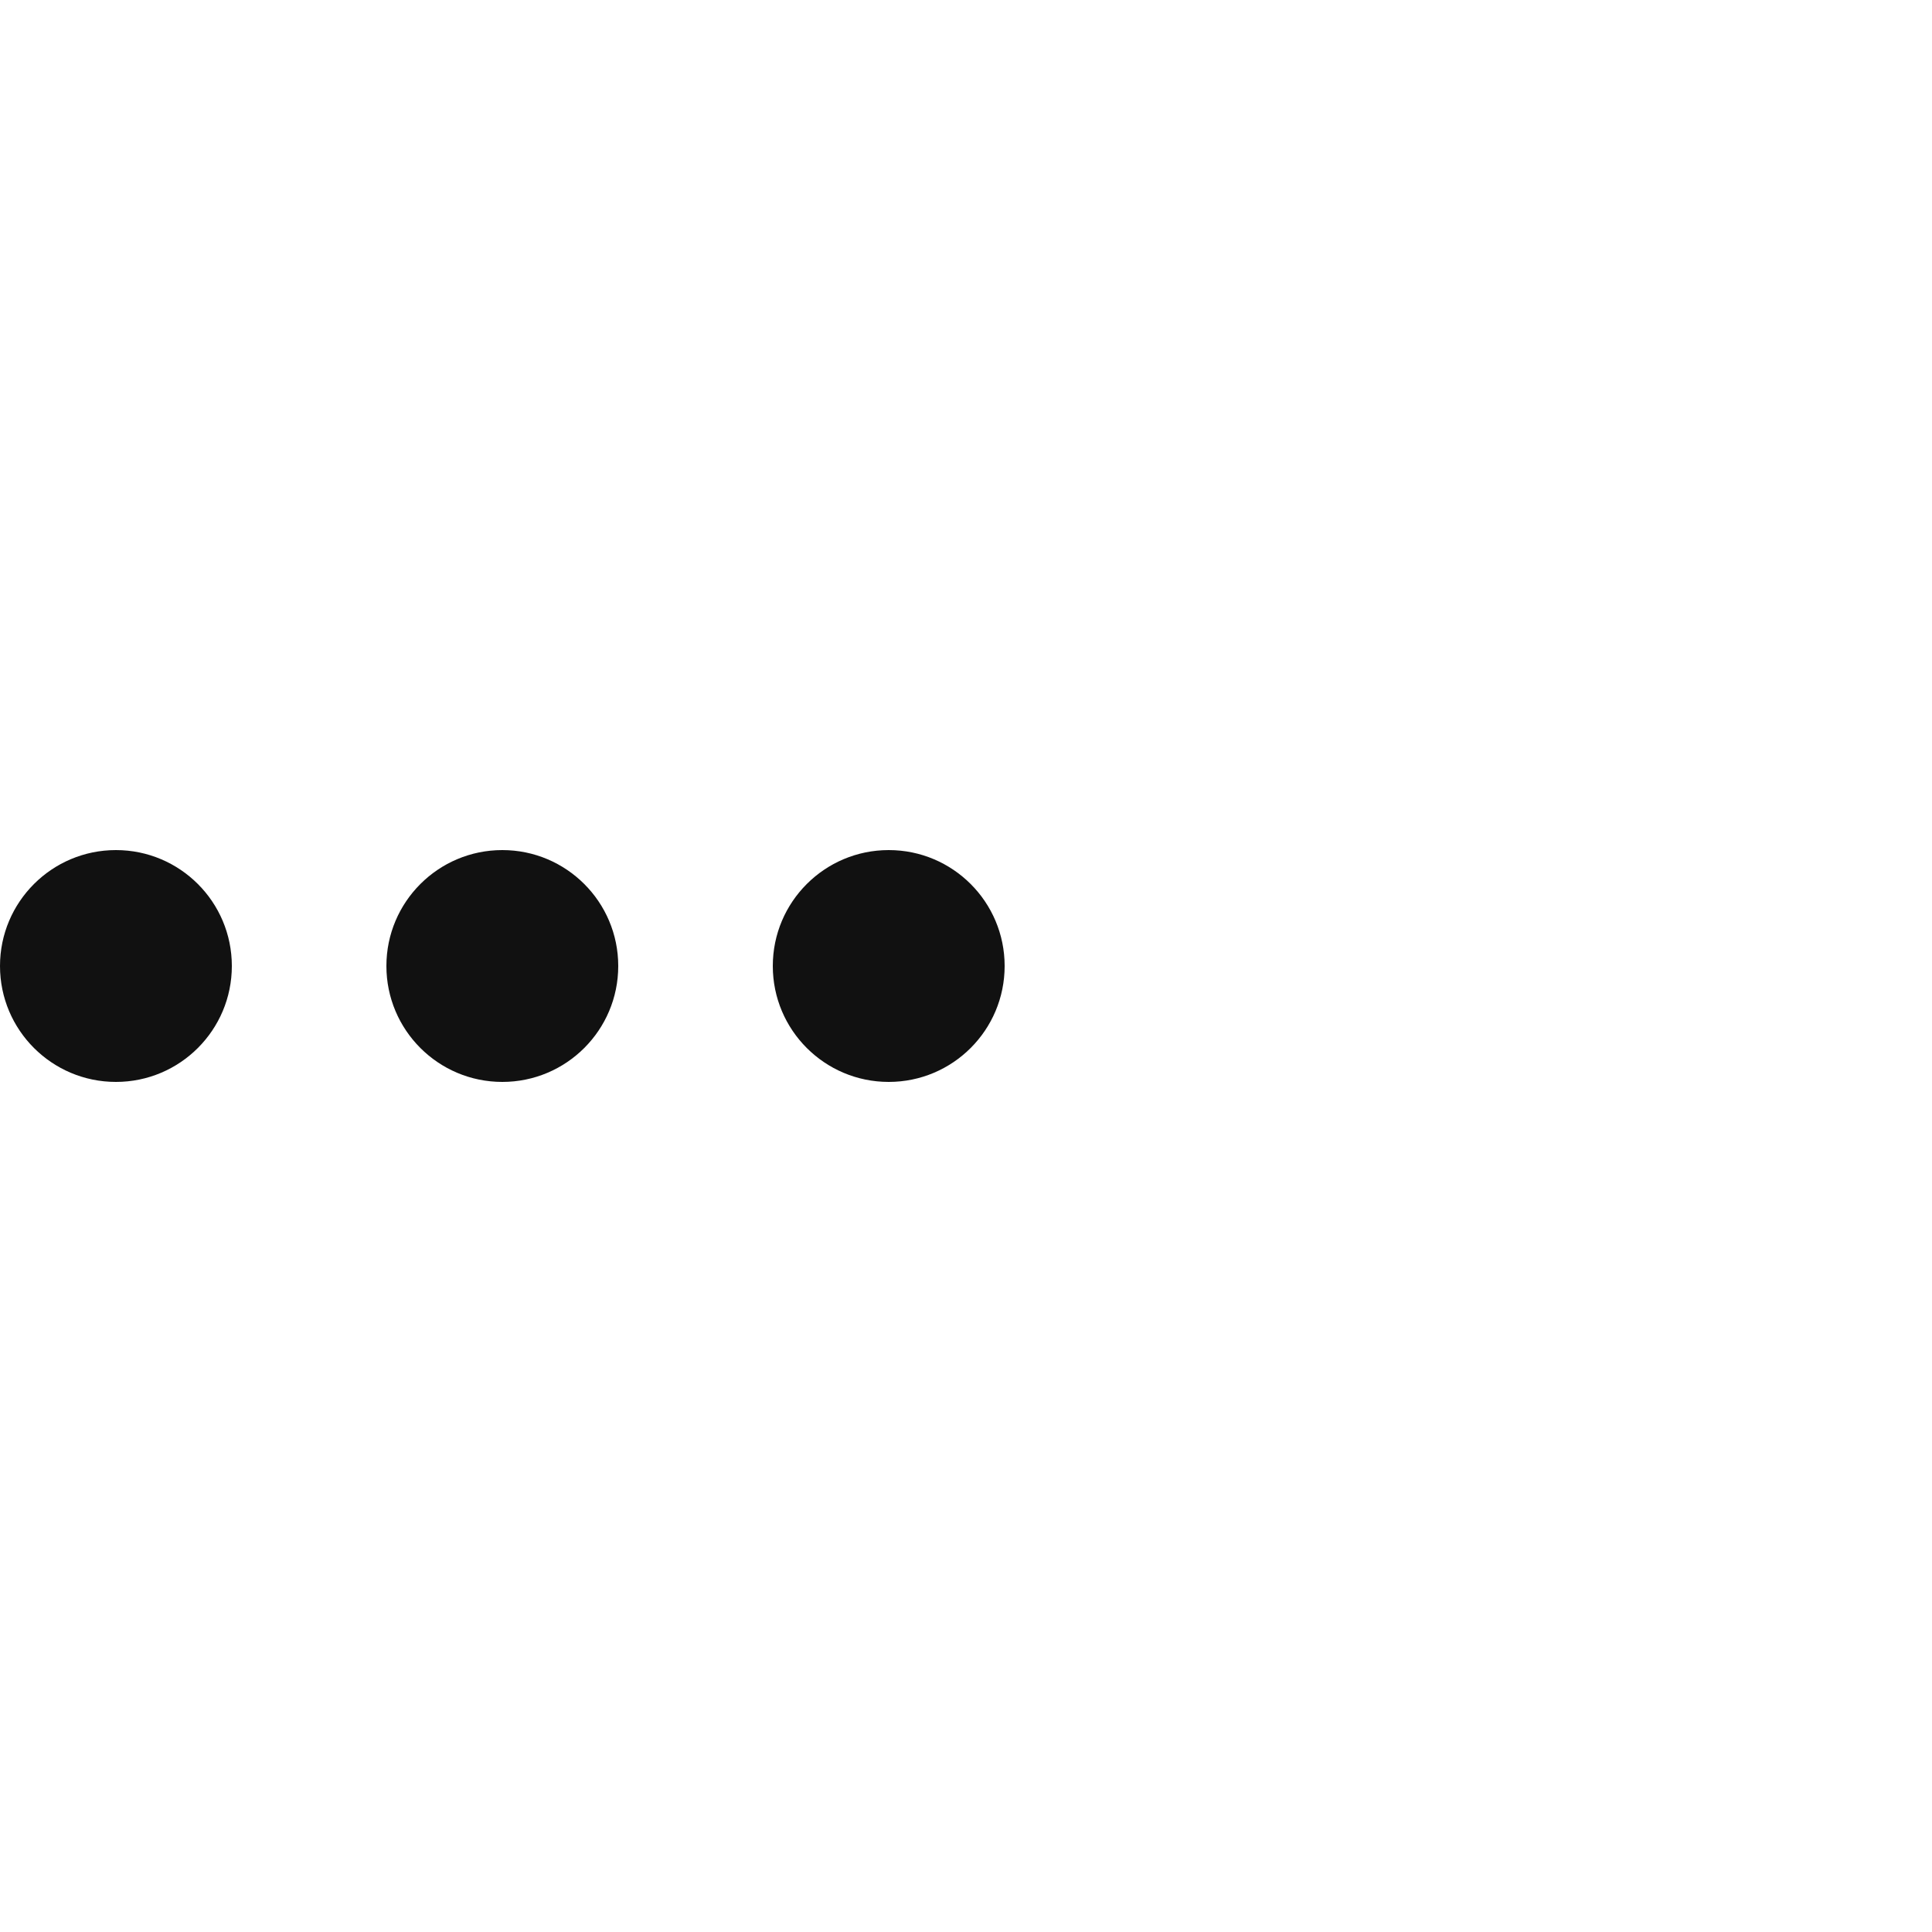
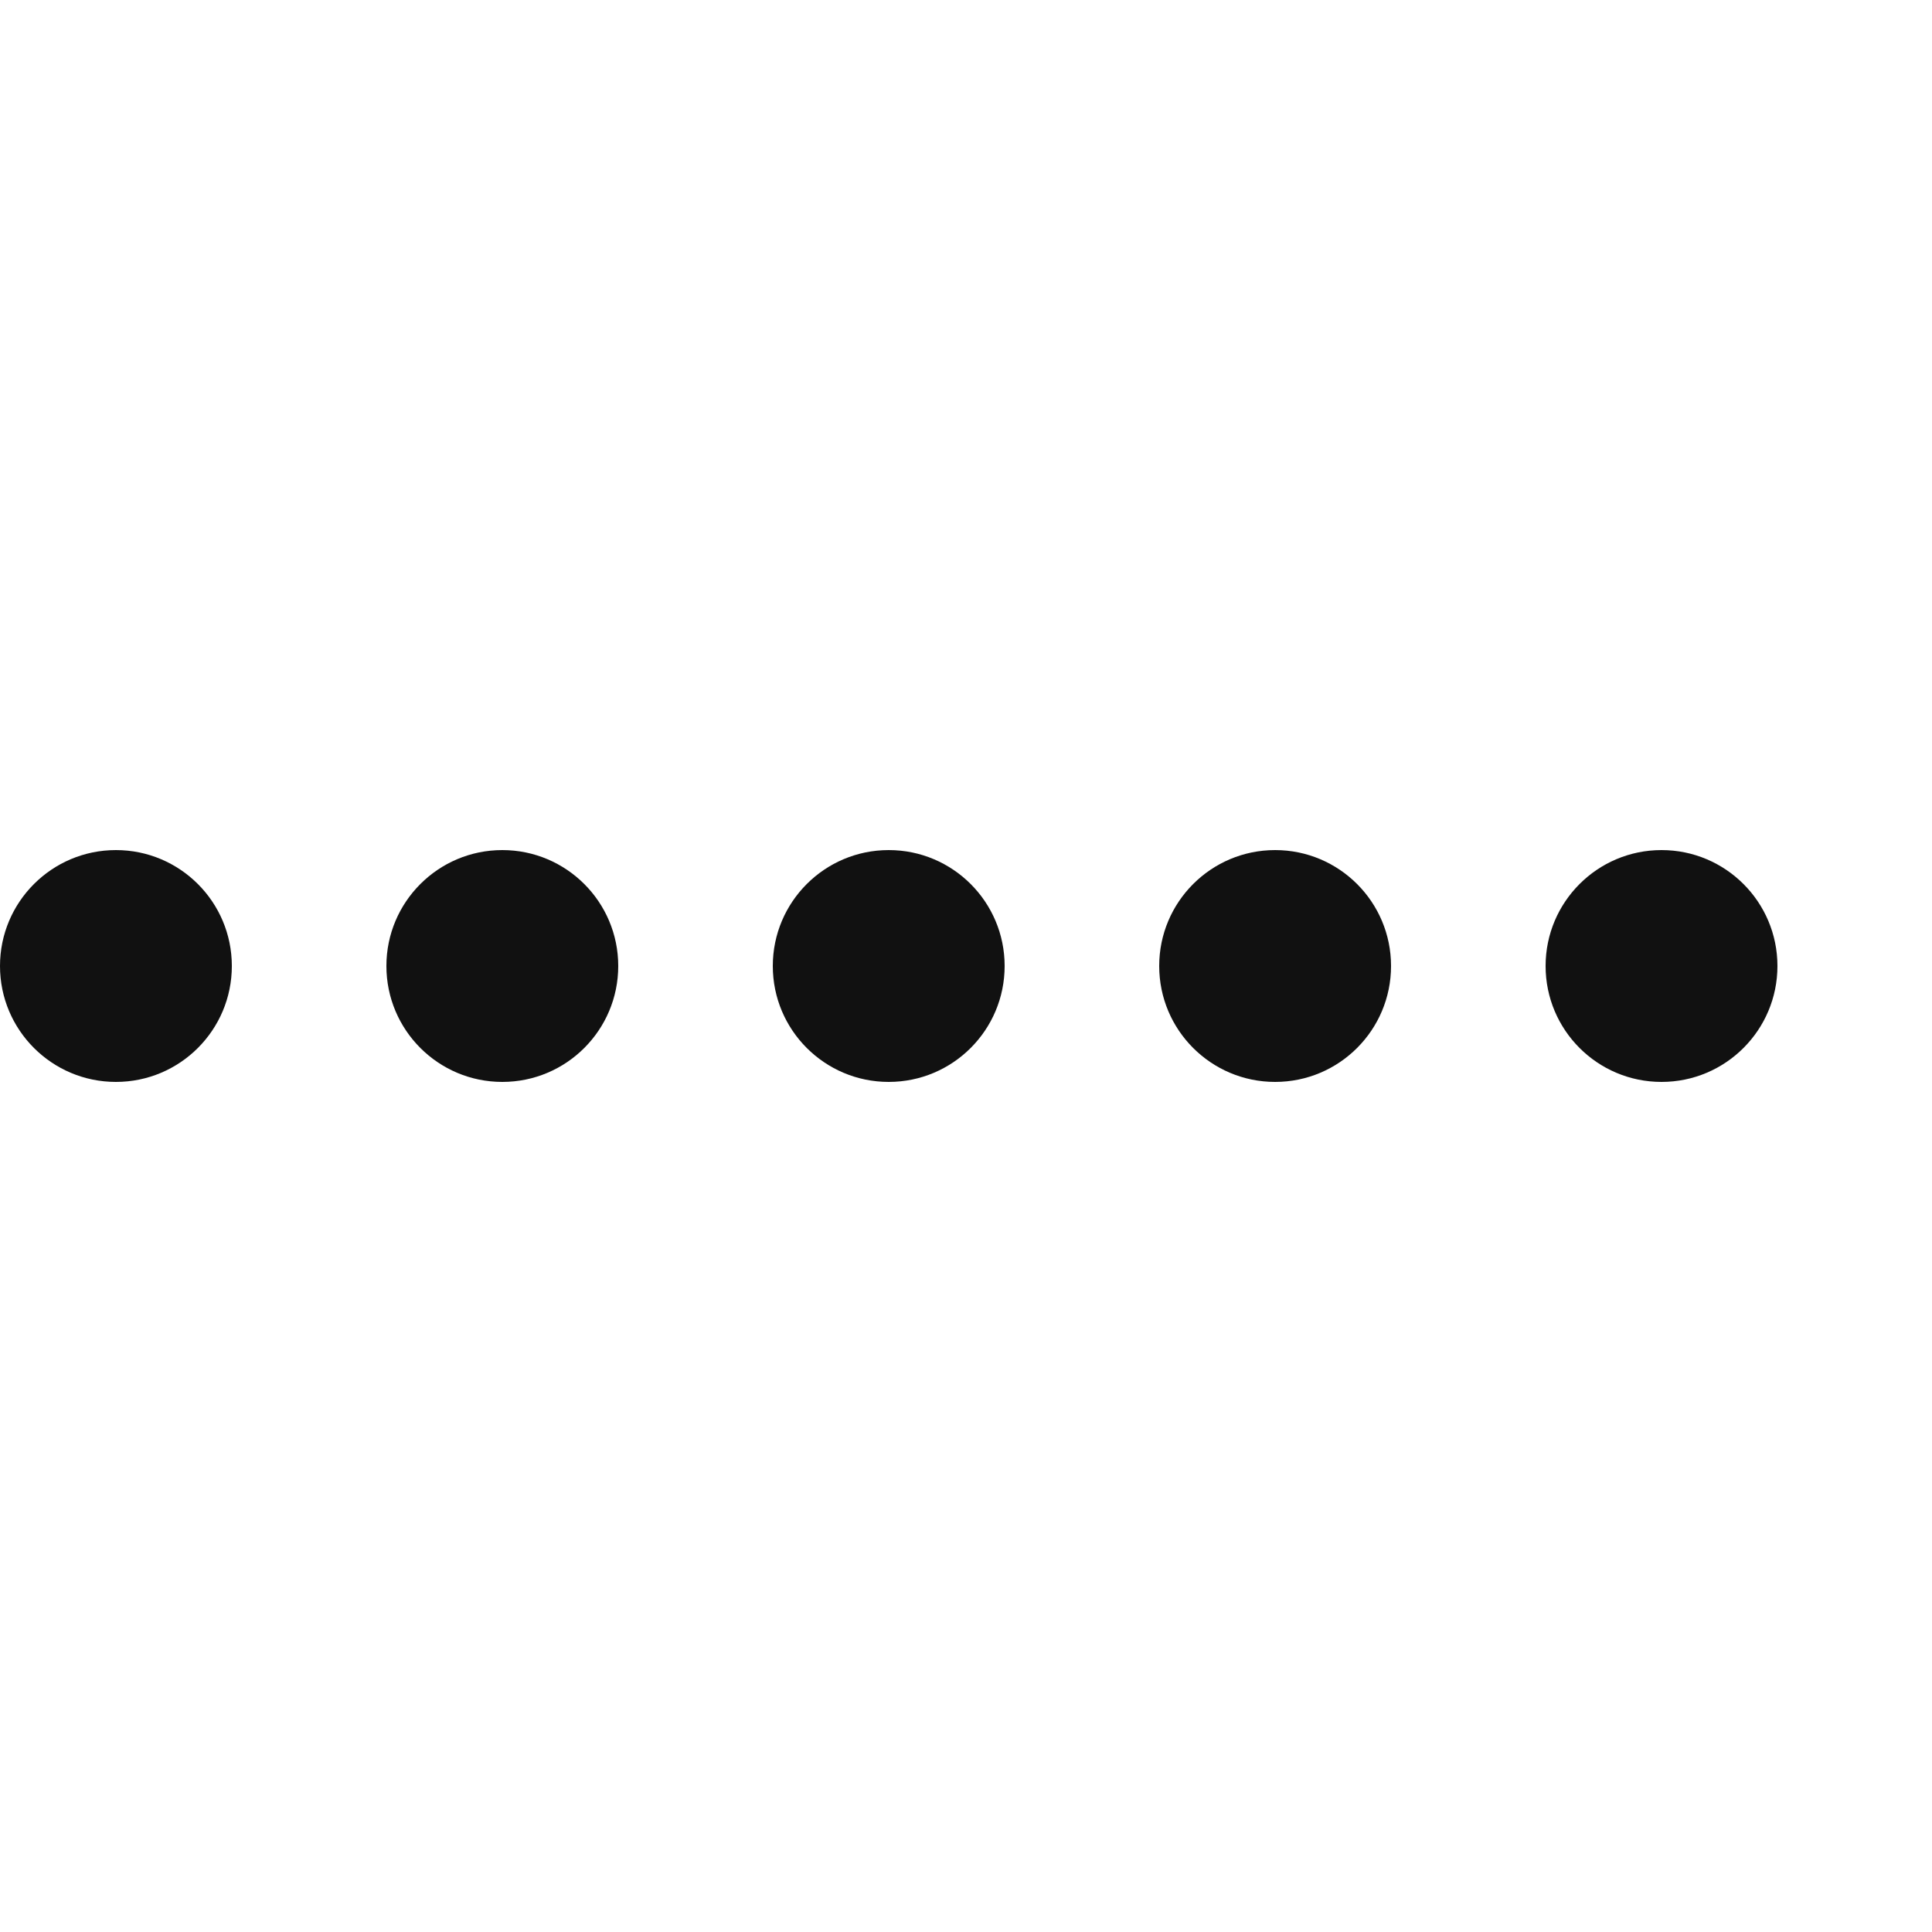
<svg xmlns="http://www.w3.org/2000/svg" version="1.1" id="L4" x="0px" y="0px" viewBox="0 0 100 100" enable-background="new 0 0 0 0" xml:space="preserve">
  <circle fill="#111" stroke="none" cx="6" cy="50" r="6">
    <animate attributeName="opacity" dur="1s" values="0;1;0" repeatCount="indefinite" begin="0.1" />
  </circle>
  <circle fill="#111" stroke="none" cx="26" cy="50" r="6">
    <animate attributeName="opacity" dur="1s" values="0;1;0" repeatCount="indefinite" begin="0.2" />
  </circle>
  <circle fill="#111" stroke="none" cx="46" cy="50" r="6">
    <animate attributeName="opacity" dur="1s" values="0;1;0" repeatCount="indefinite" begin="0.3" />
  </circle>
+   <circle fill="#111" stroke="none" cx="66" cy="50" r="6">
+     <animate attributeName="opacity" dur="1s" values="0;1;0" repeatCount="indefinite" begin="0.4" />
+   </circle>
+   <circle fill="#111" stroke="none" cx="86" cy="50" r="6">
+     <animate attributeName="opacity" dur="1s" values="0;1;0" repeatCount="indefinite" begin="0.5" />
+   </circle>
</svg>
